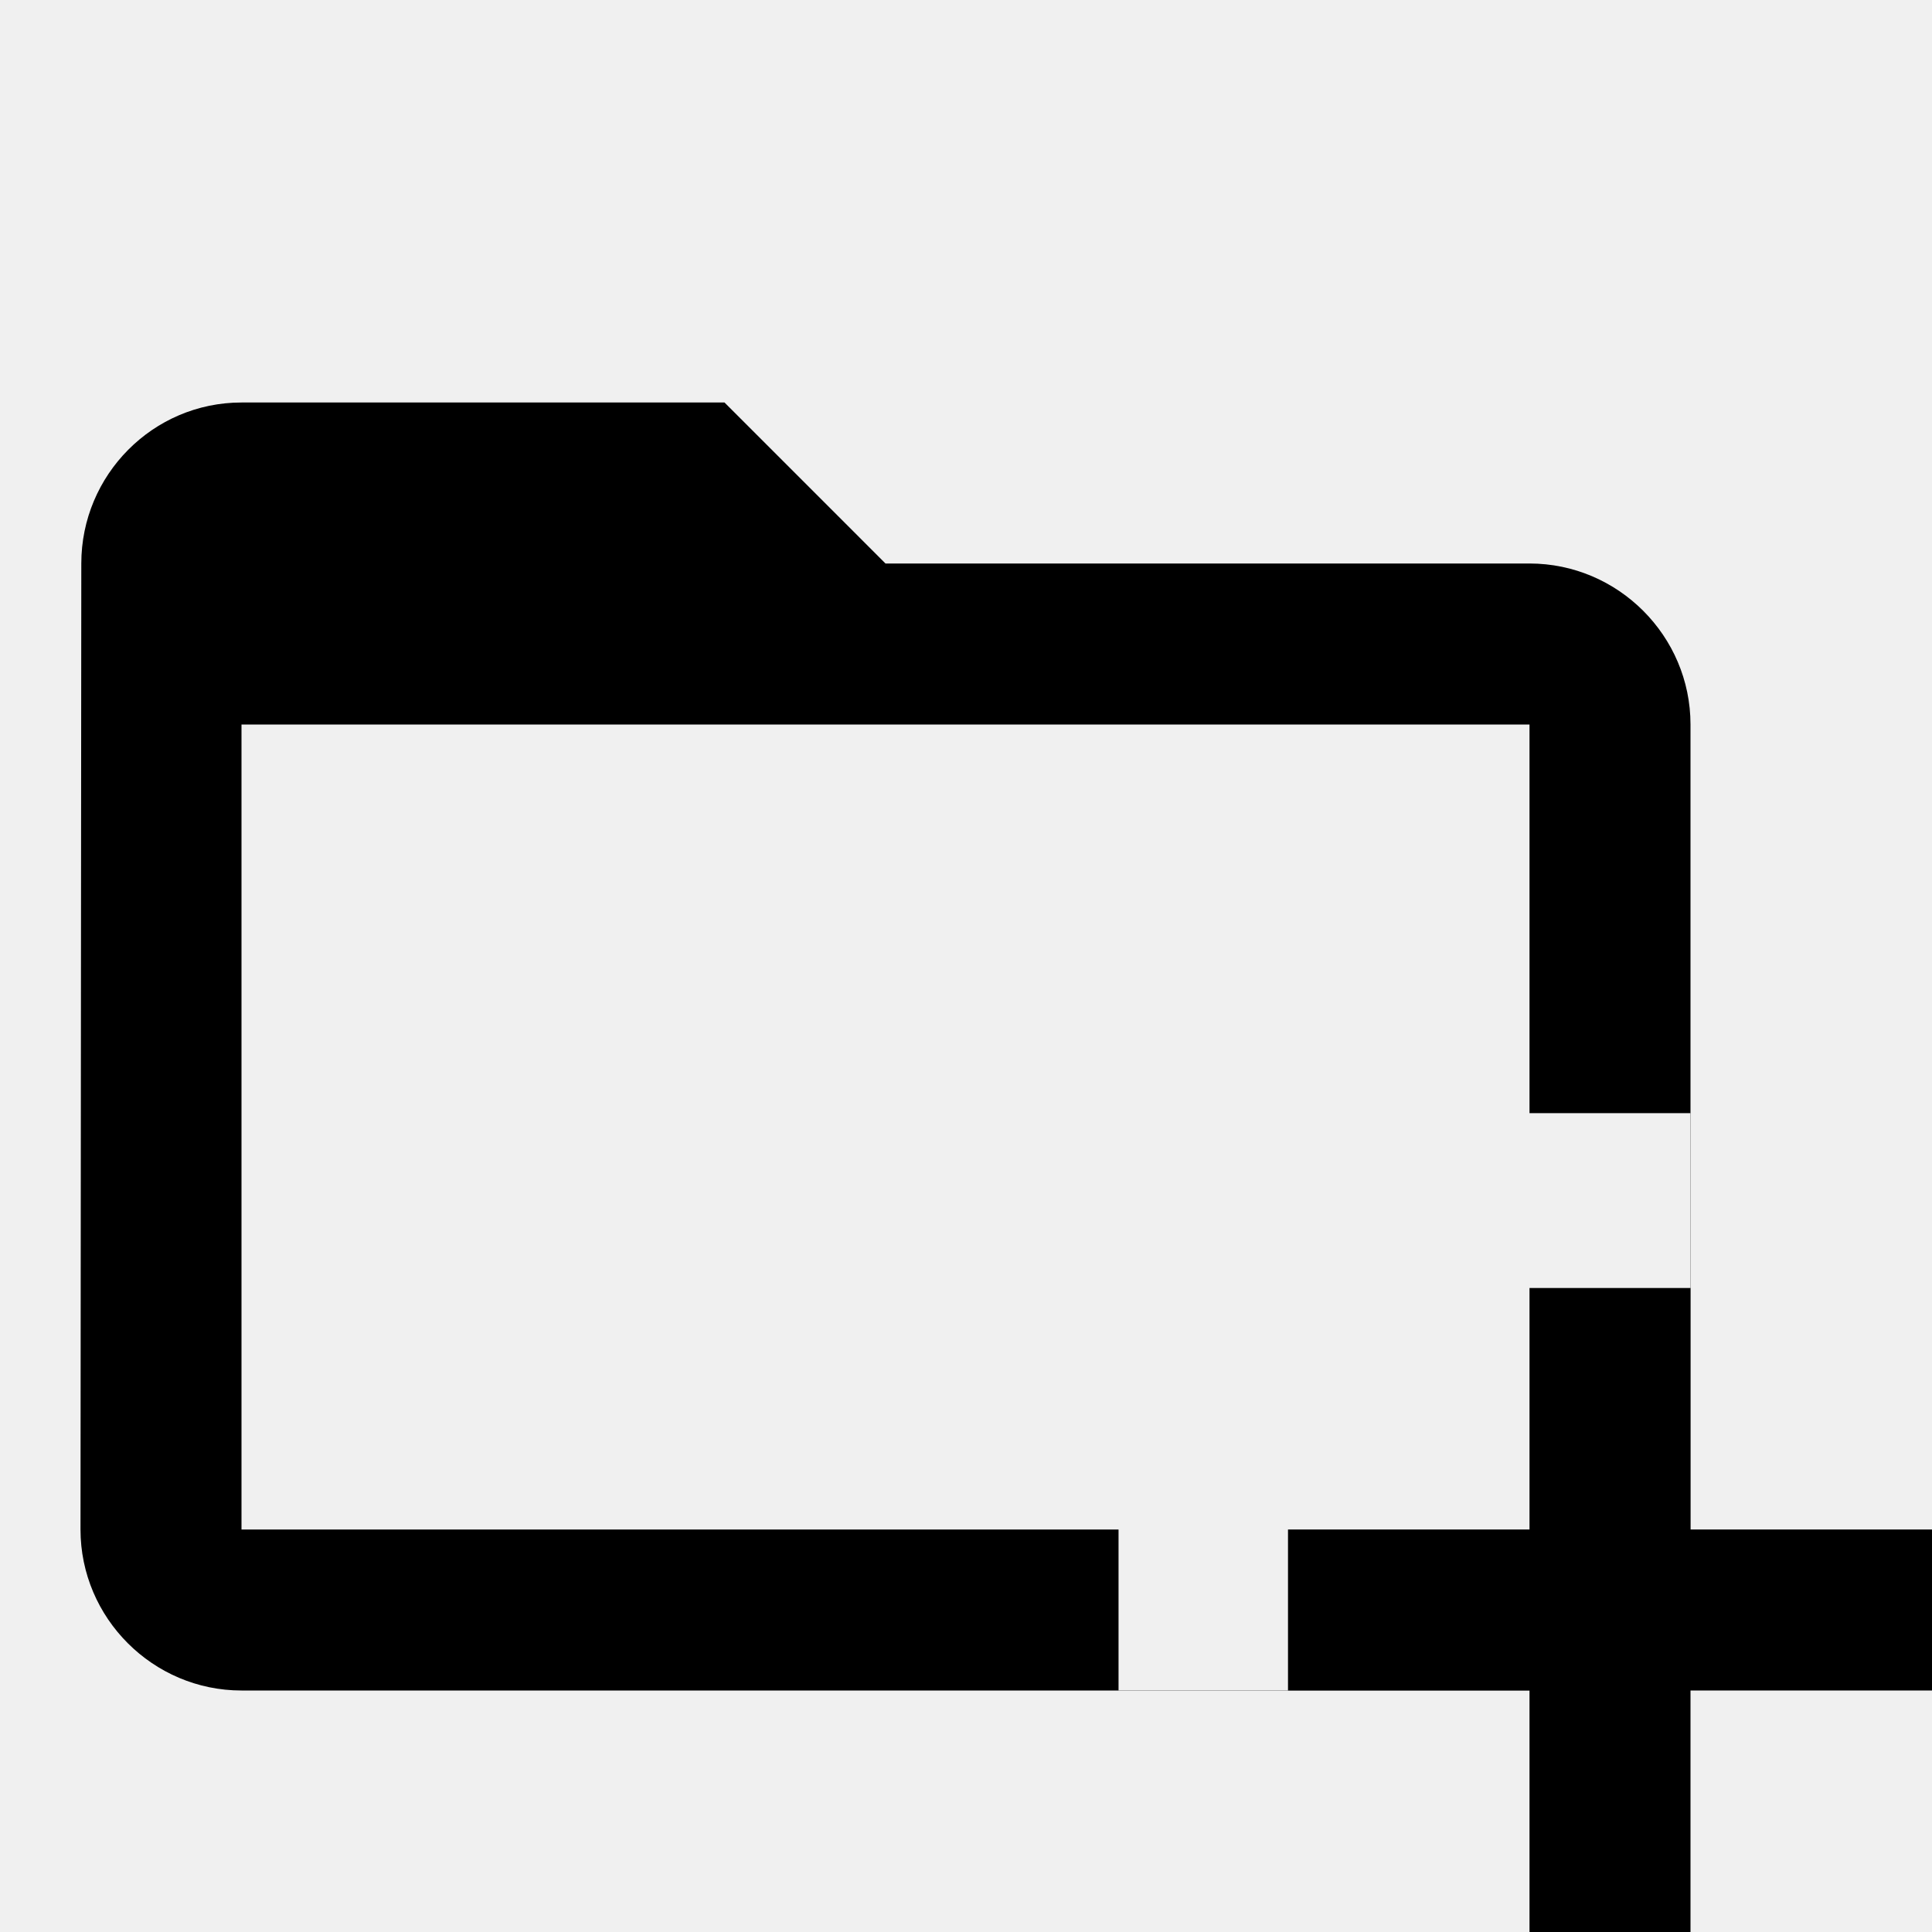
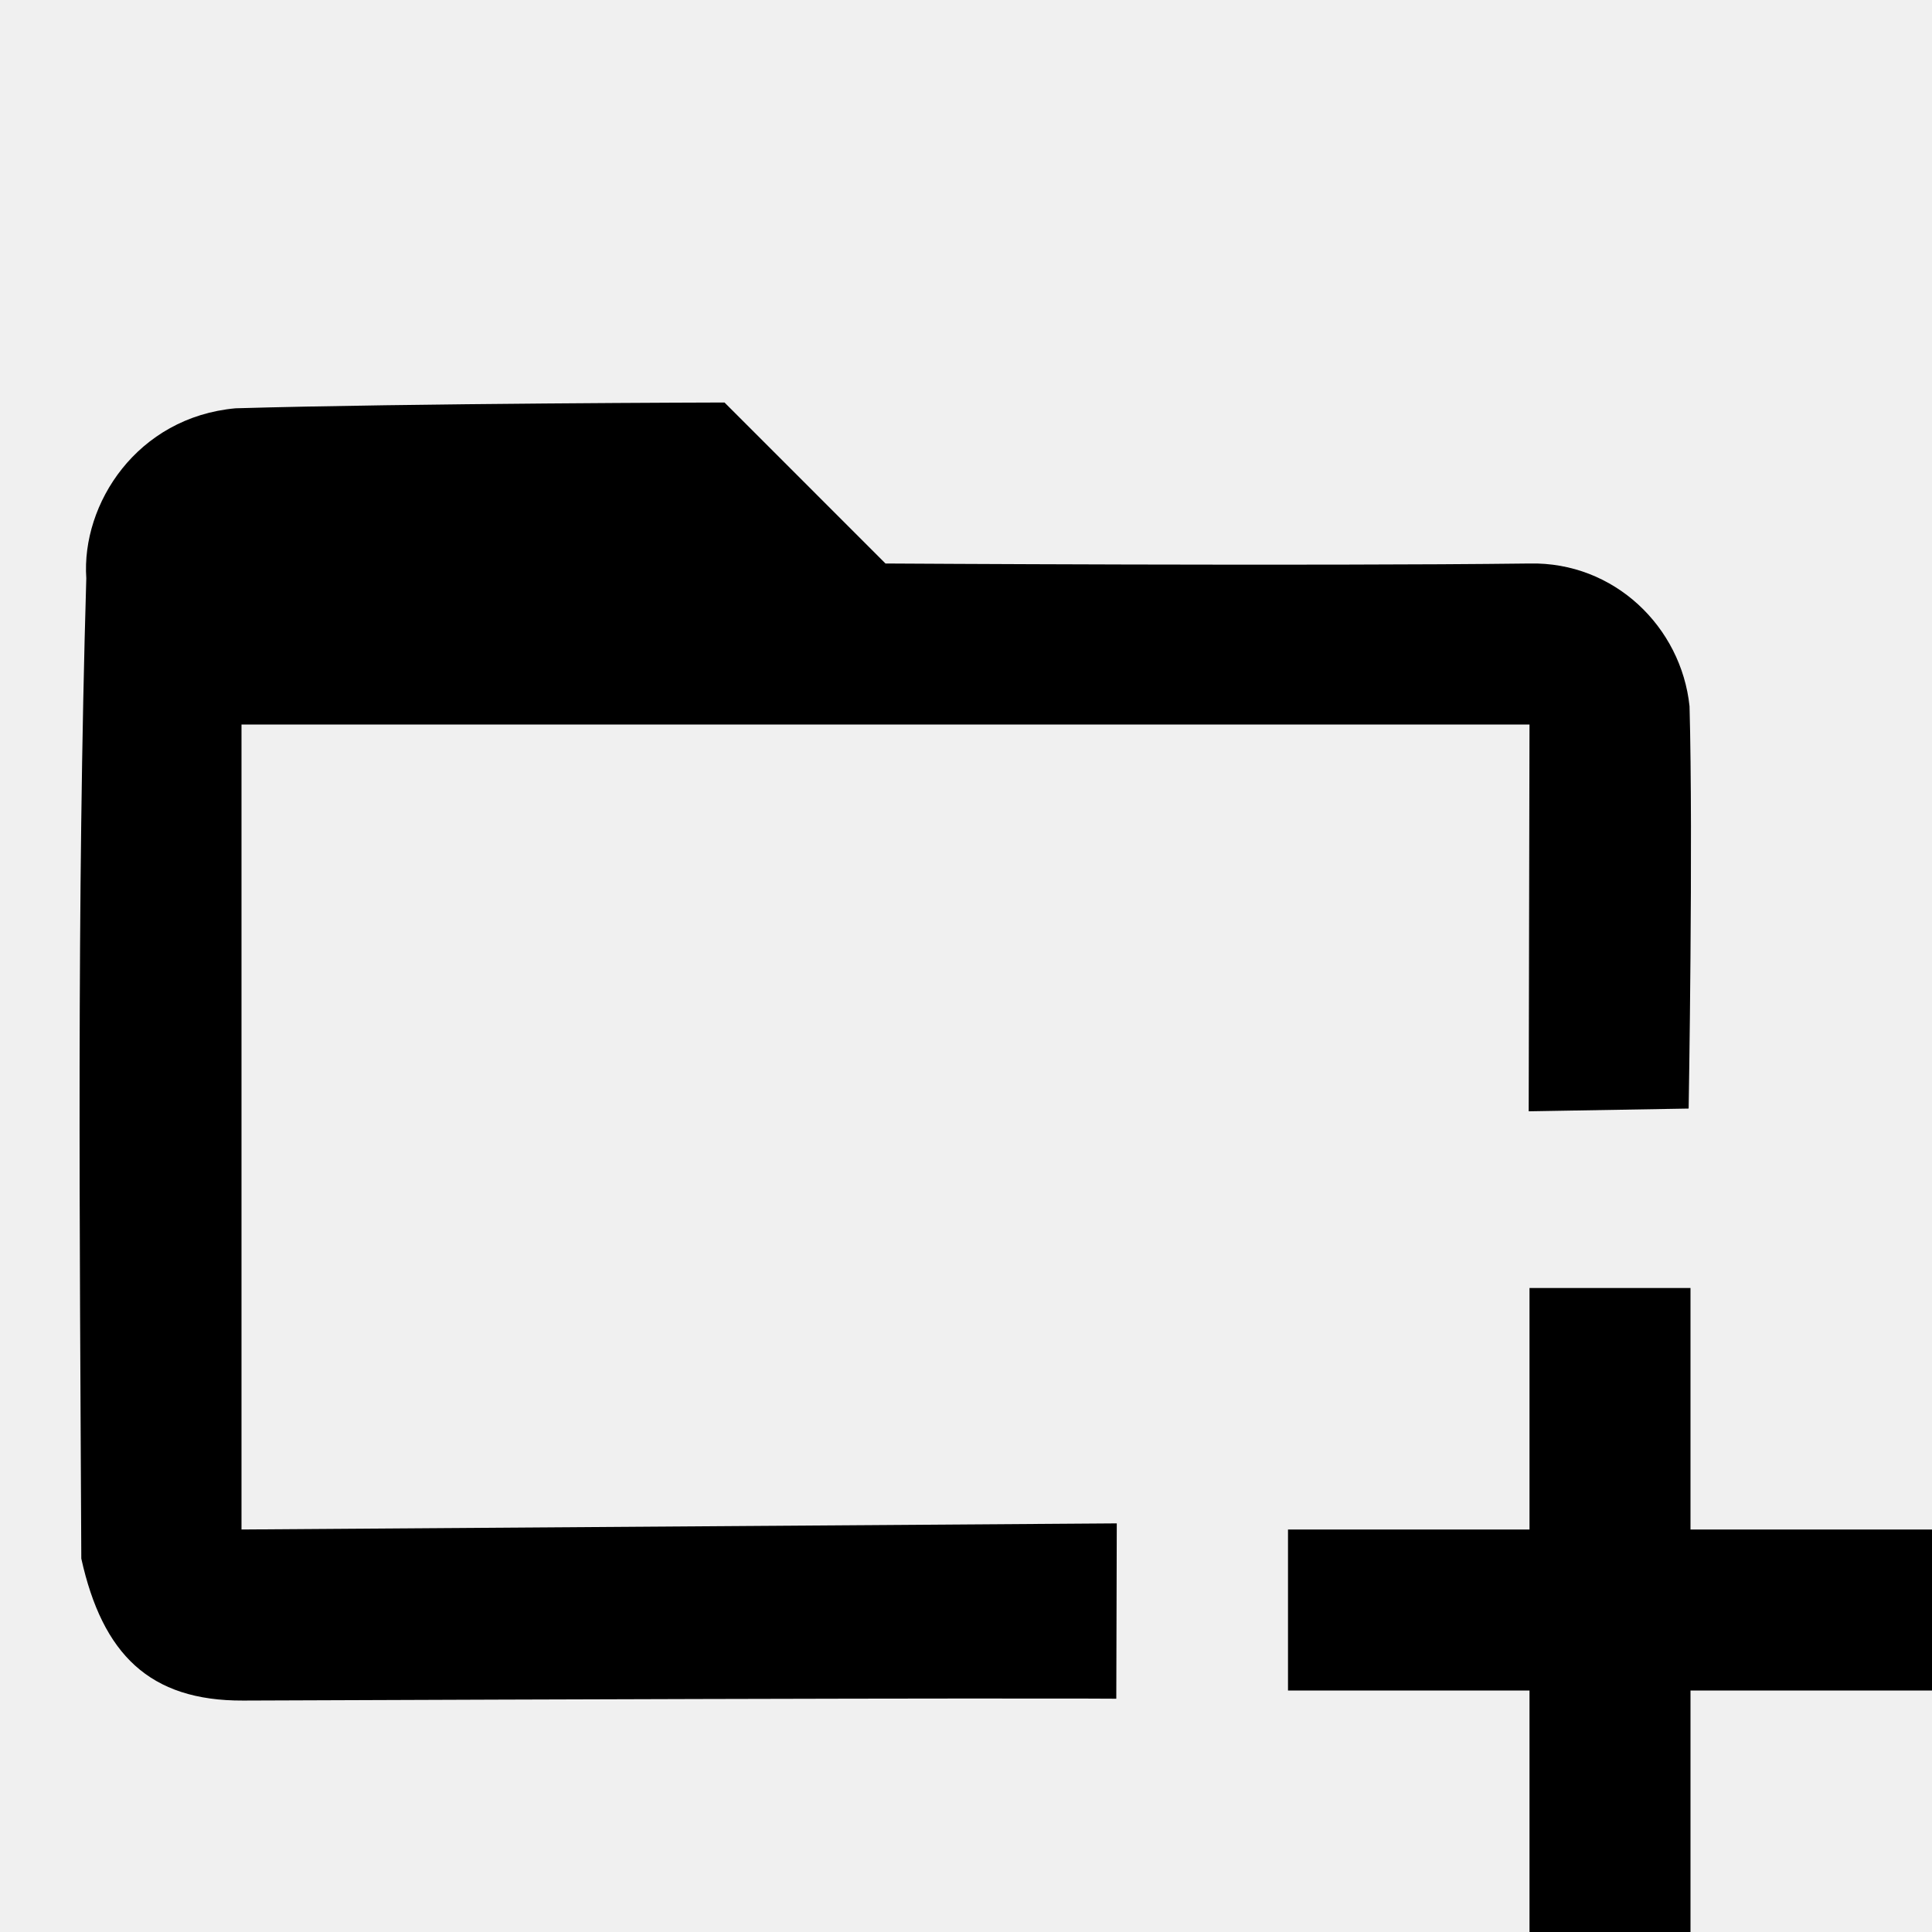
- <svg xmlns="http://www.w3.org/2000/svg" width="24px" height="24px" version="1.1" xml:space="preserve" style="fill-rule:evenodd;clip-rule:evenodd;stroke-linejoin:round;stroke-miterlimit:1.414;" id="svg22">
-   <defs id="defs26">
-     <mask maskUnits="userSpaceOnUse" id="mask169">
-       <g id="g179" style="opacity:1">
-         <g id="g177">
-           <g id="g175">
-             <rect style="opacity:1;fill:#ffffff;stroke-width:0.88" id="rect171" width="21.743" height="25.355" x="0.547" y="-1.4219483e-10" />
-             <rect style="opacity:1;fill:#000000;stroke-width:1.032" id="rect173" width="7.105" height="7.172" x="13.895" y="13.828" />
-           </g>
-         </g>
-       </g>
-     </mask>
-   </defs>
-   <path d="m 21,19 h 3 v 2 h -3 v 3 h -2 v -3 h -3 v -2 h 3 v -3 h 2 z" id="path20" />
-   <path d="M -1,1 H 23 V 25 H -1 Z" fill="none" id="path30" />
-   <g id="g98" mask="url(#mask169)">
-     <path d="M 19,7 H 11 L 9,5 H 3 C 1.9,5 1.01,5.9 1.01,7 L 1,19 c 0,1.1 0.9,2 2,2 h 16 c 1.1,0 2,-0.9 2,-2 V 9 C 21,7.9 20.1,7 19,7 Z m 0,12 H 3 V 9 h 16 z" id="path32" style="fill:#000000" />
-   </g>
+ <svg xmlns="http://www.w3.org/2000/svg" width="24px" height="24px" version="1.1" xml:space="preserve" style="fill-rule:evenodd;clip-rule:evenodd;stroke-linejoin:round;stroke-miterlimit:1.414;">
+   <path d="M 9 5 C 9 5 5.083 5.009 2.926 5.072 C 1.704 5.183 1.009 6.257 1.072 7.184 C 0.952 11.25 0.991 15.294 1.01 19.361 C 1.273 20.548 1.857 21.13 3.02 21.125 C 12.39 21.088 13.867 21.102 13.867 21.102 L 13.873 18.924 L 3 19 L 3 9 L 19 9 L 18.99 13.805 L 20.977 13.771 C 20.977 13.771 21.034 10.437 20.988 8.773 C 20.885 7.789 20.053 6.977 19 7 C 16.333 7.033 11 7 11 7 L 10.346 6.346 L 9 5 z M 19 16 L 19 19 L 16 19 L 16 21 L 19 21 L 19 24 L 21 24 L 21 21 L 24 21 L 24 19 L 21 19 L 21 16 L 19 16 z " />
</svg>
